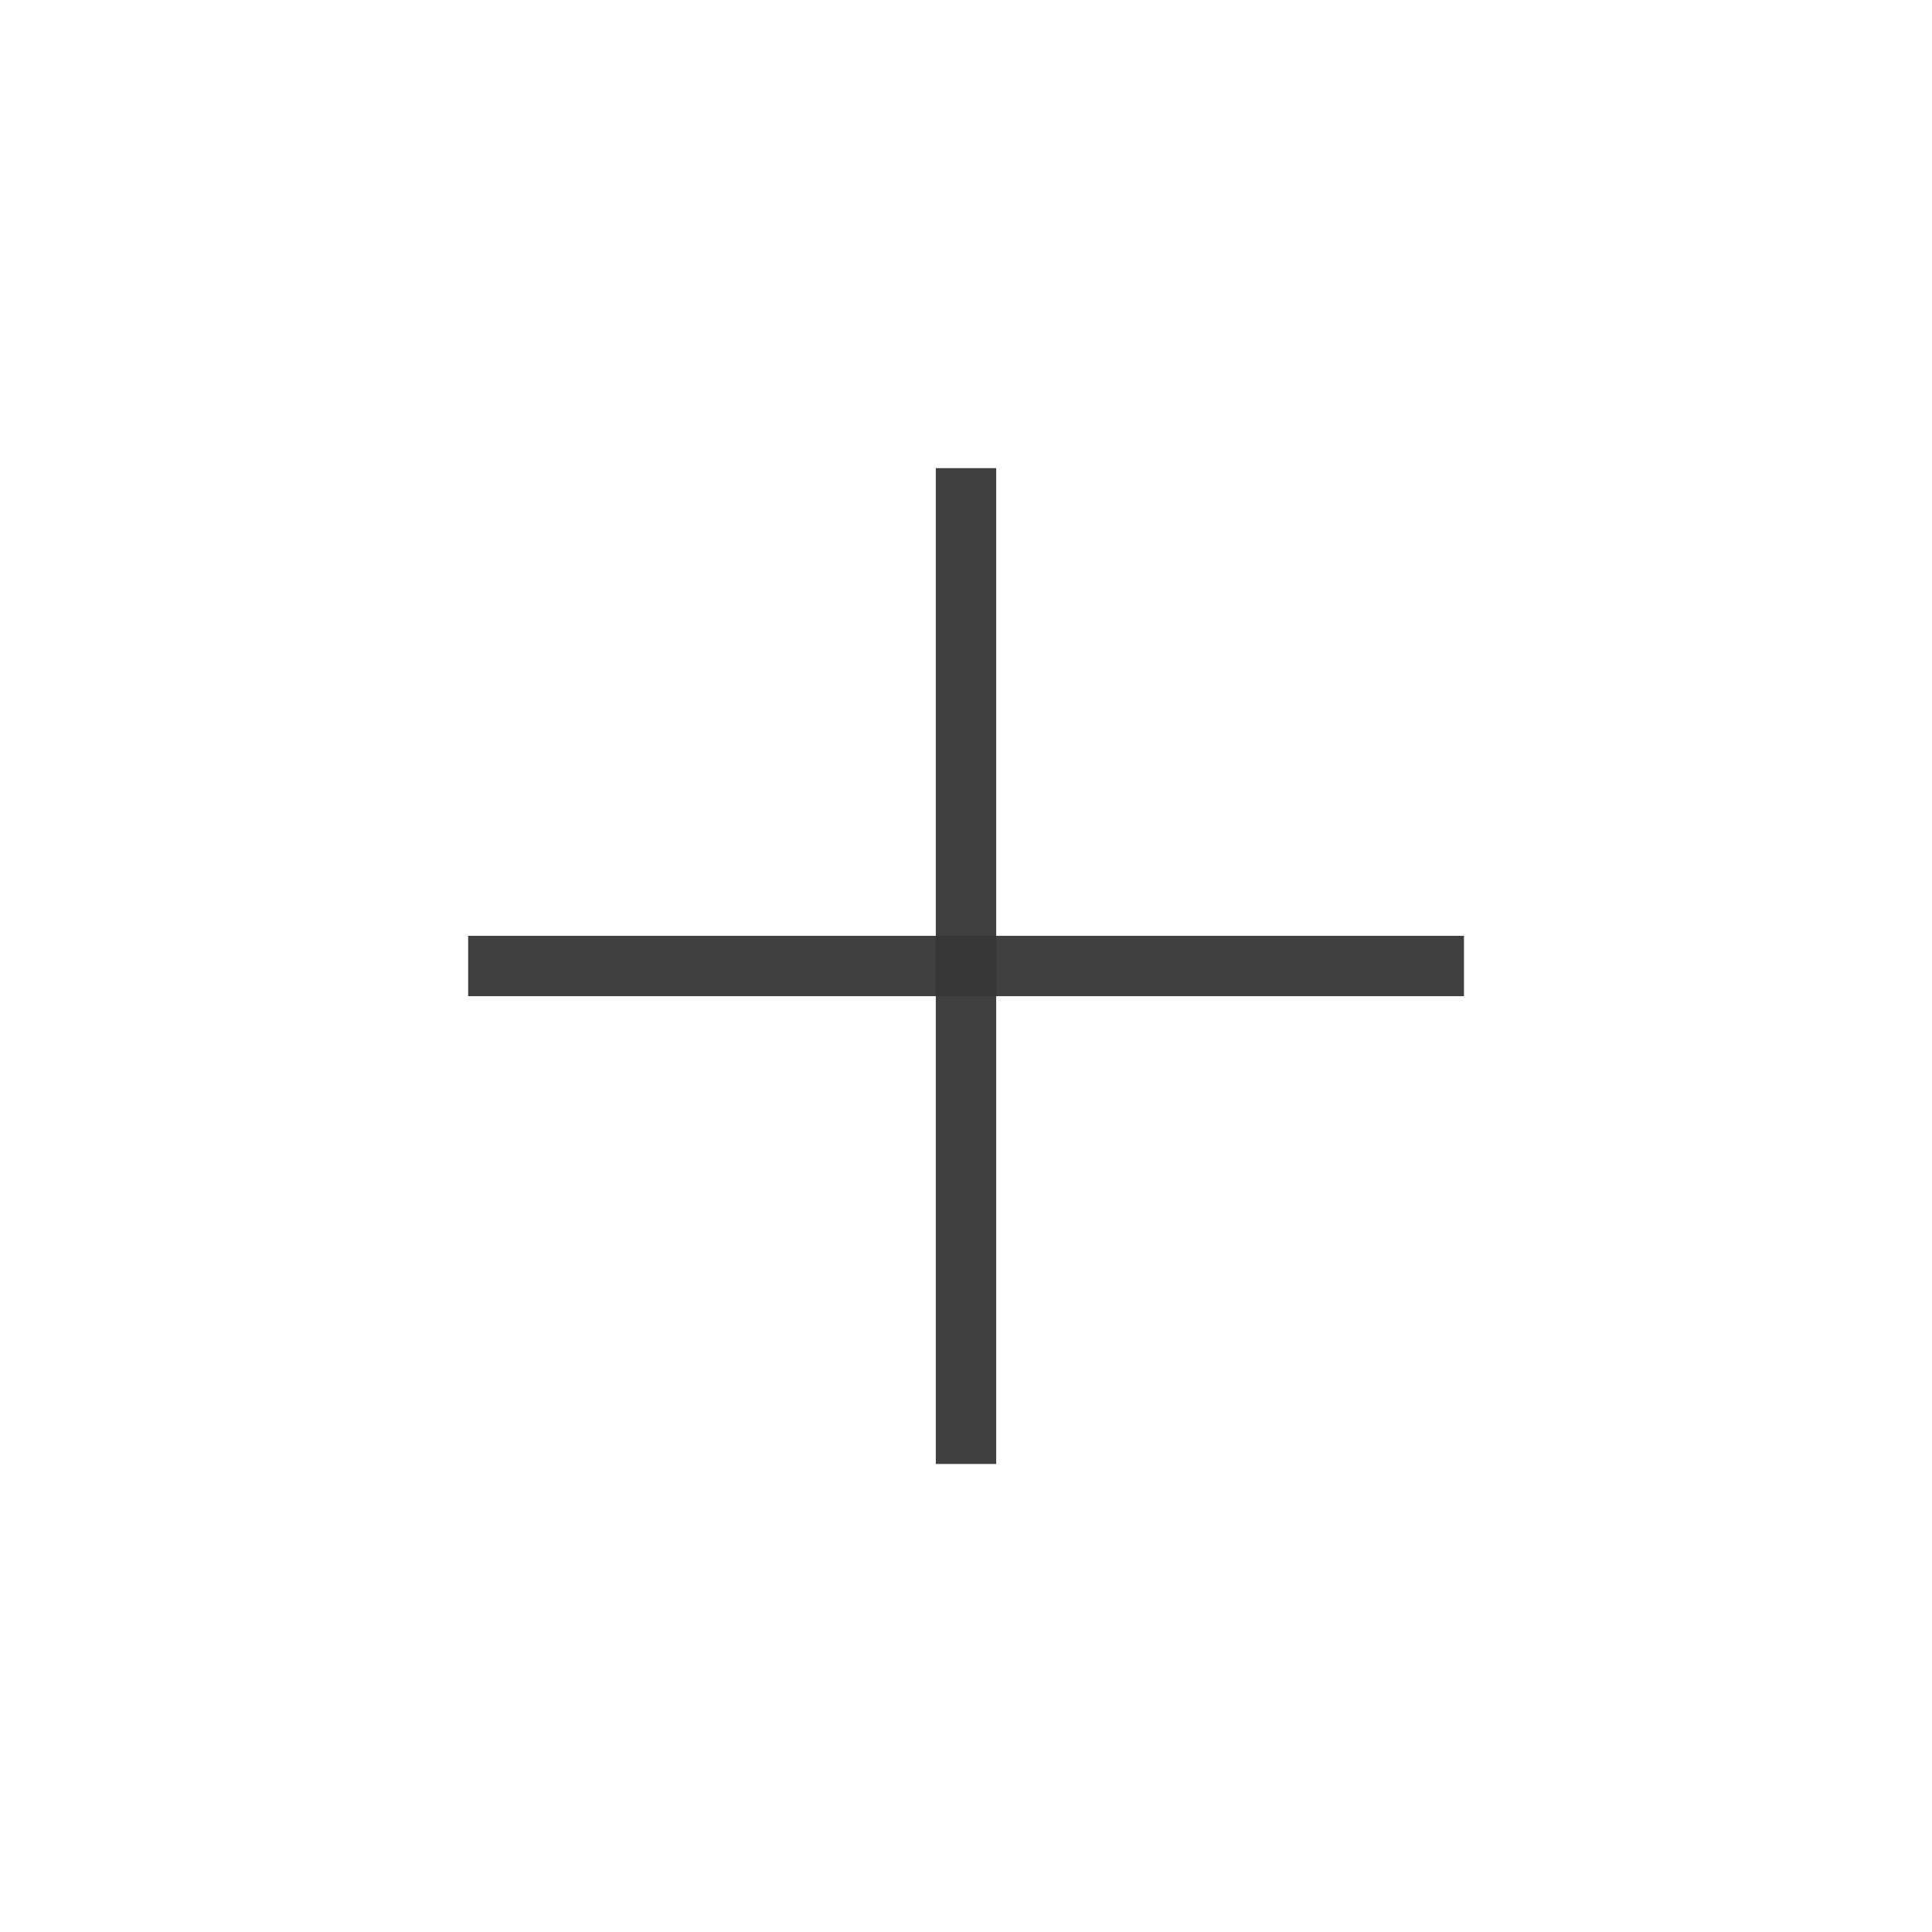
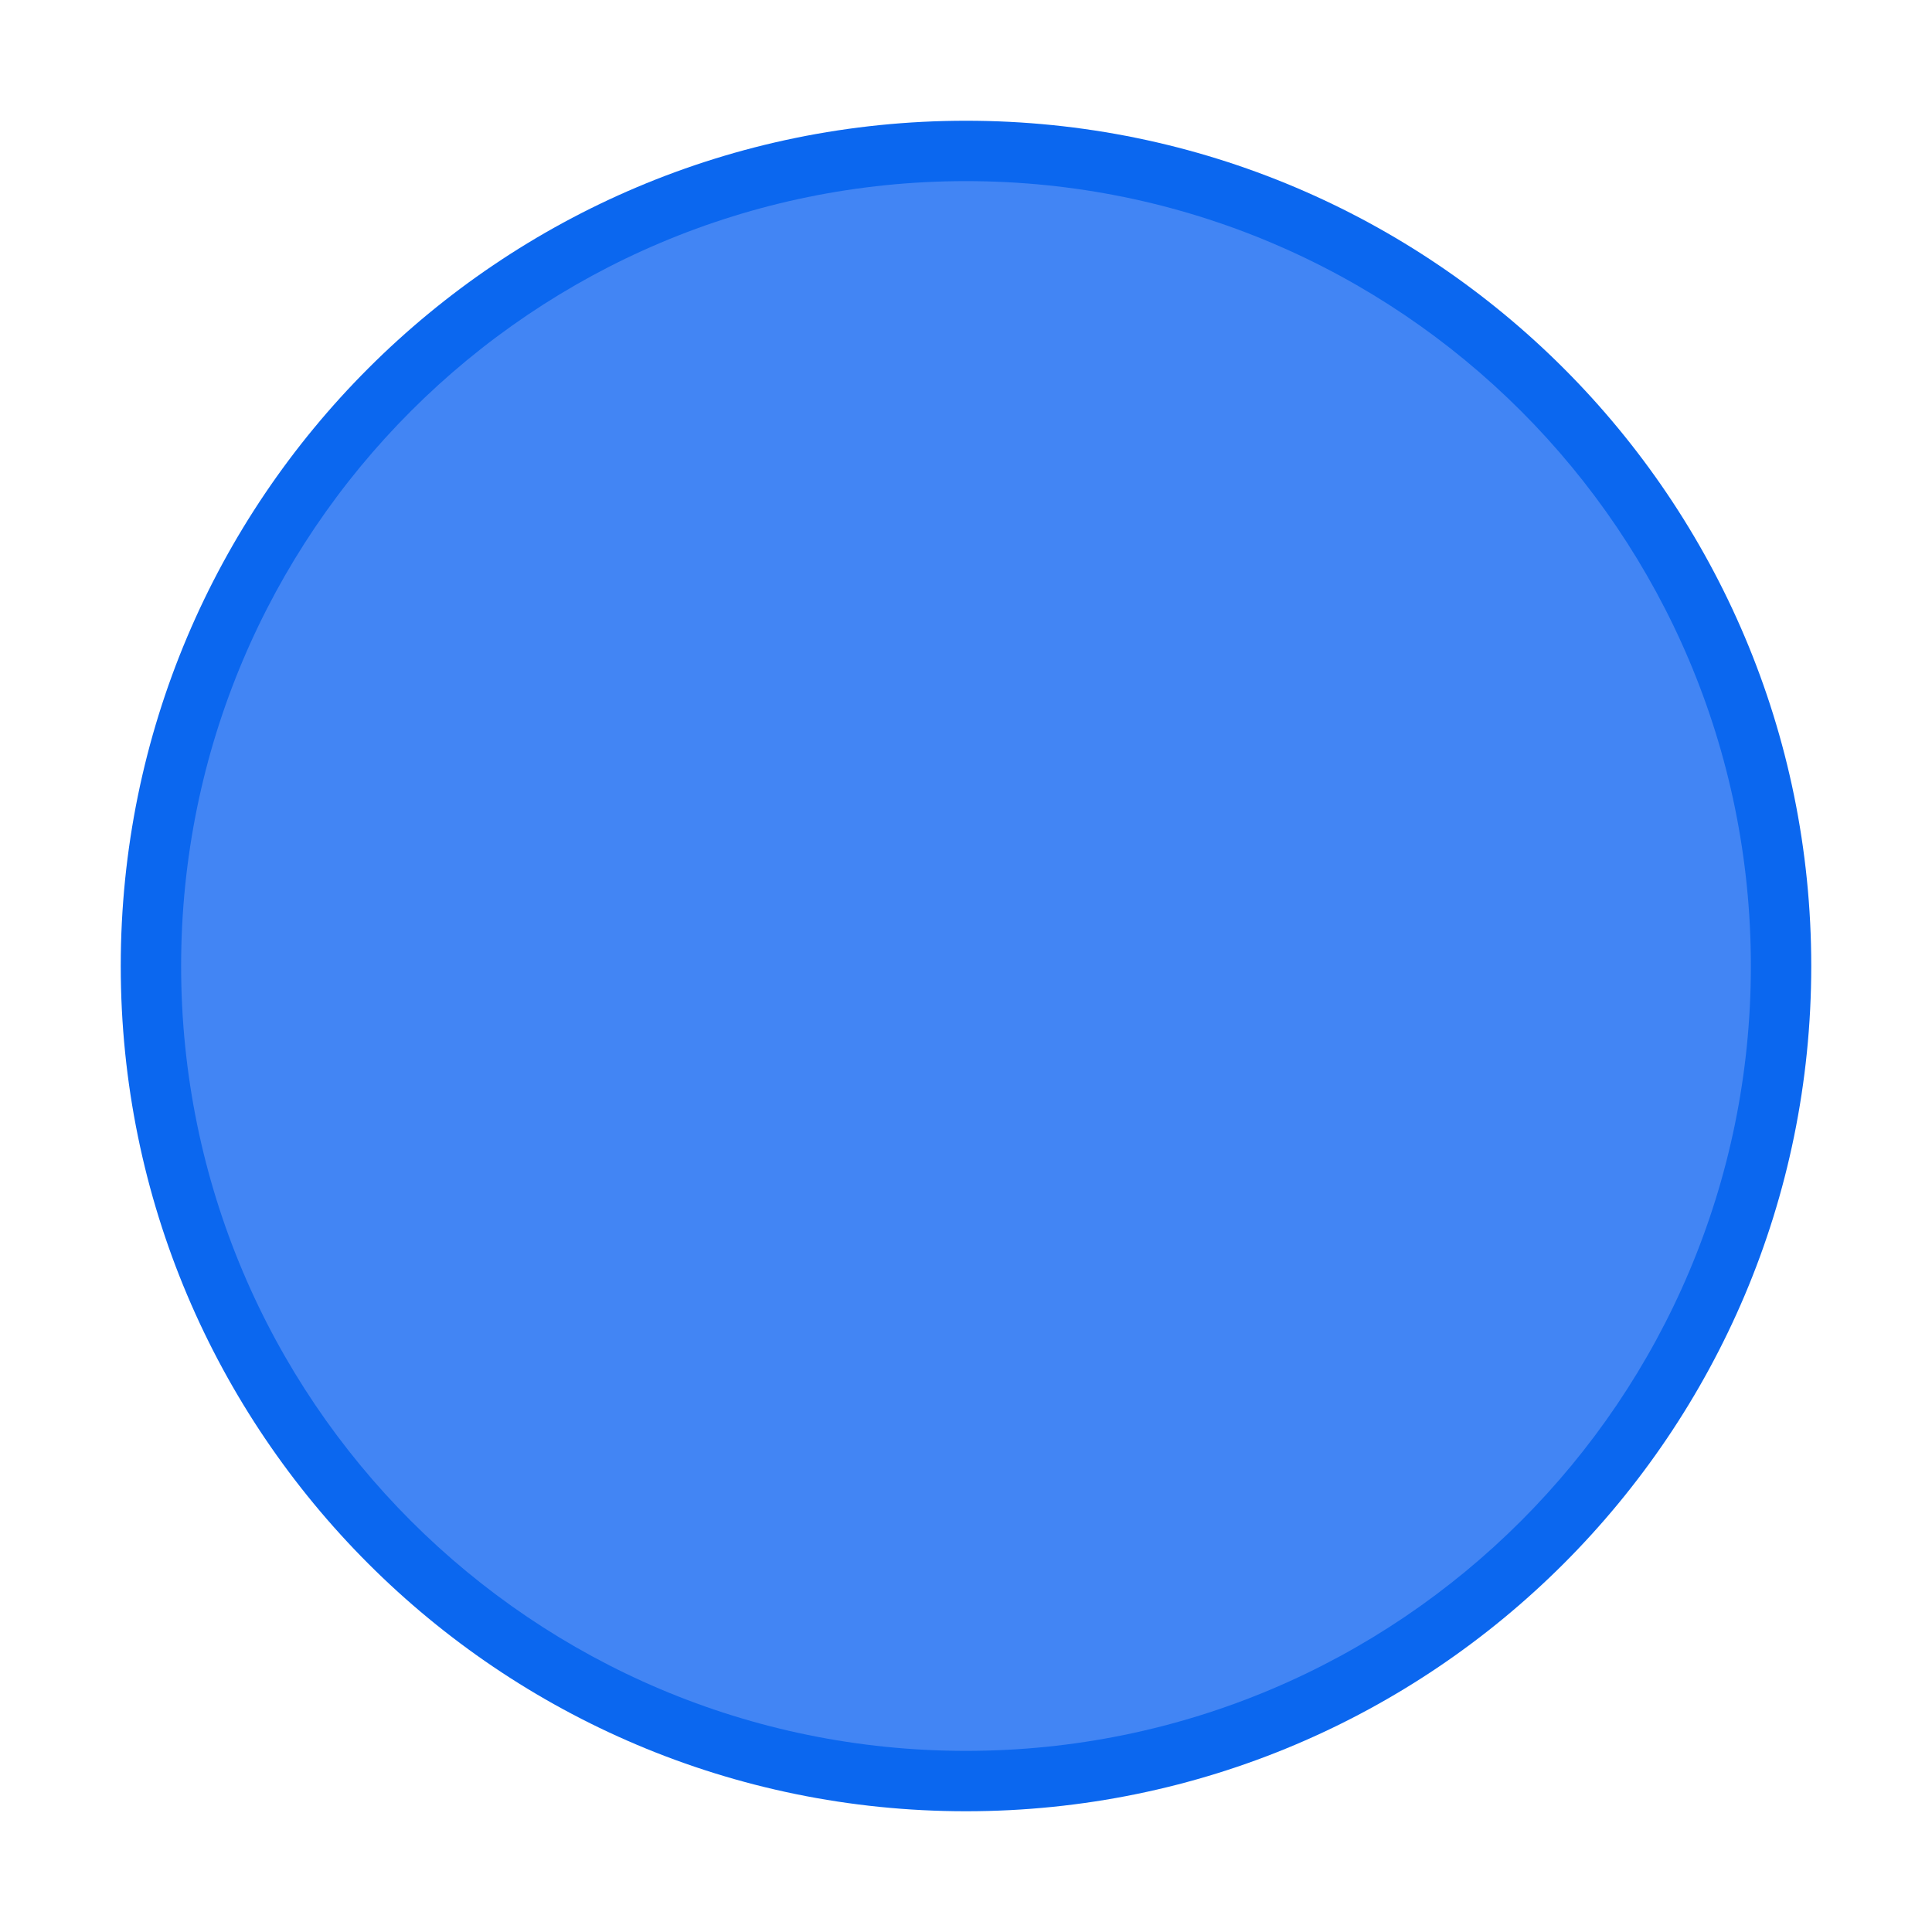
- <svg xmlns="http://www.w3.org/2000/svg" width="16" height="16" enable-background="new" version="1.1" id="svg6">
-   <defs id="defs10" />
-   <rect style="opacity:0.95;fill:#363636;fill-opacity:1;stroke:none;stroke-width:0.598;stroke-miterlimit:4;stroke-dasharray:none" id="rect832" width="8.247" height="0.5" x="3.877" y="7.75" />
-   <rect style="opacity:0.95;fill:#363636;fill-opacity:1;stroke:none;stroke-width:0.598;stroke-miterlimit:4;stroke-dasharray:none" id="rect832-3" width="8.247" height="0.5" x="3.877" y="-8.25" transform="rotate(90)" />
+ <svg xmlns="http://www.w3.org/2000/svg" width="16" height="16" version="1.1">
+   <g id="shade" transform="translate(-253 242.64)">
+     <rect x="253" y="-242.64" width="16" height="16" ry="1.6931e-5" opacity="0" stroke-width=".474" style="paint-order:markers stroke fill" />
+     <g transform="translate(254 -241.64)" enable-background="new">
+       <g transform="translate(-5 -1033.4)" fill-rule="evenodd">
+         <path d="m12 1047.4c3.866 0 7-3.134 7-7s-3.134-7-7-7c-3.866 0-7 3.134-7 7s3.134 7 7 7" fill="#0b67ef" />
+         <path d="m12 1046.9c3.59 0 6.5-2.91 6.5-6.5 0-3.59-2.91-6.5-6.5-6.5-3.59 0-6.5 2.91-6.5 6.5 0 3.59 2.91 6.5 6.5 6.5" fill="#4285f4" />
+       </g>
+     </g>
+   </g>
</svg>
